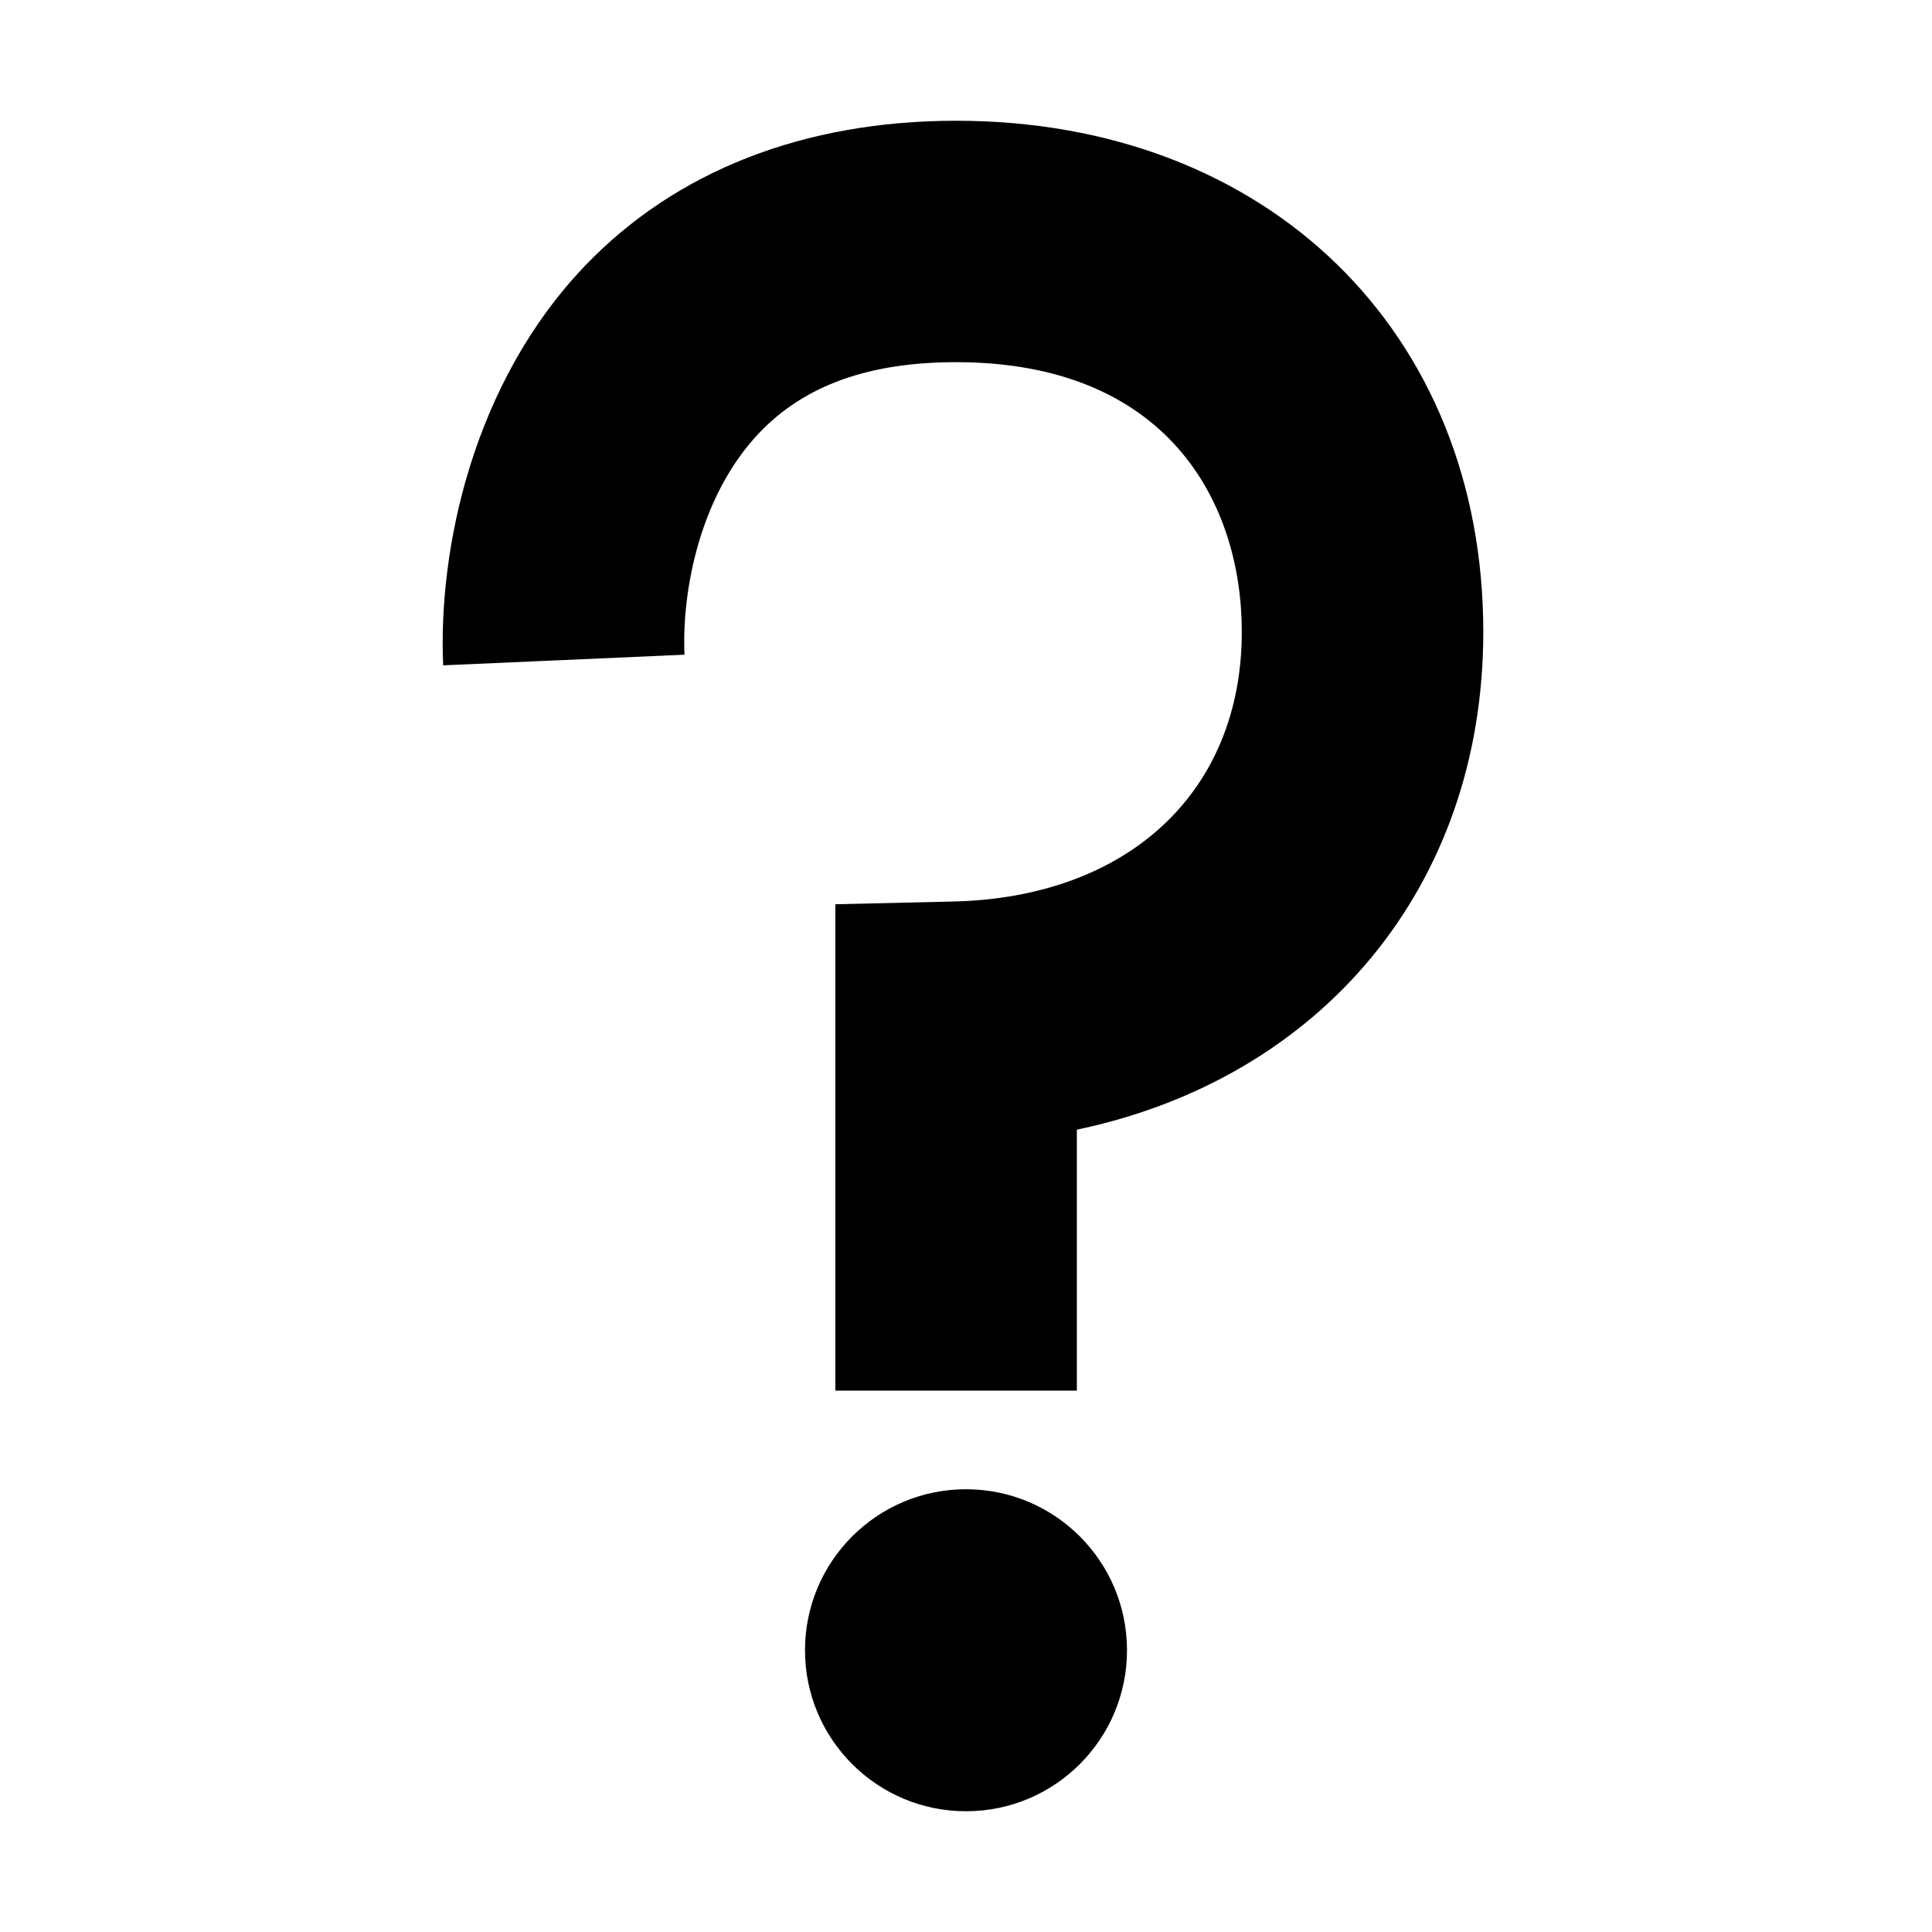
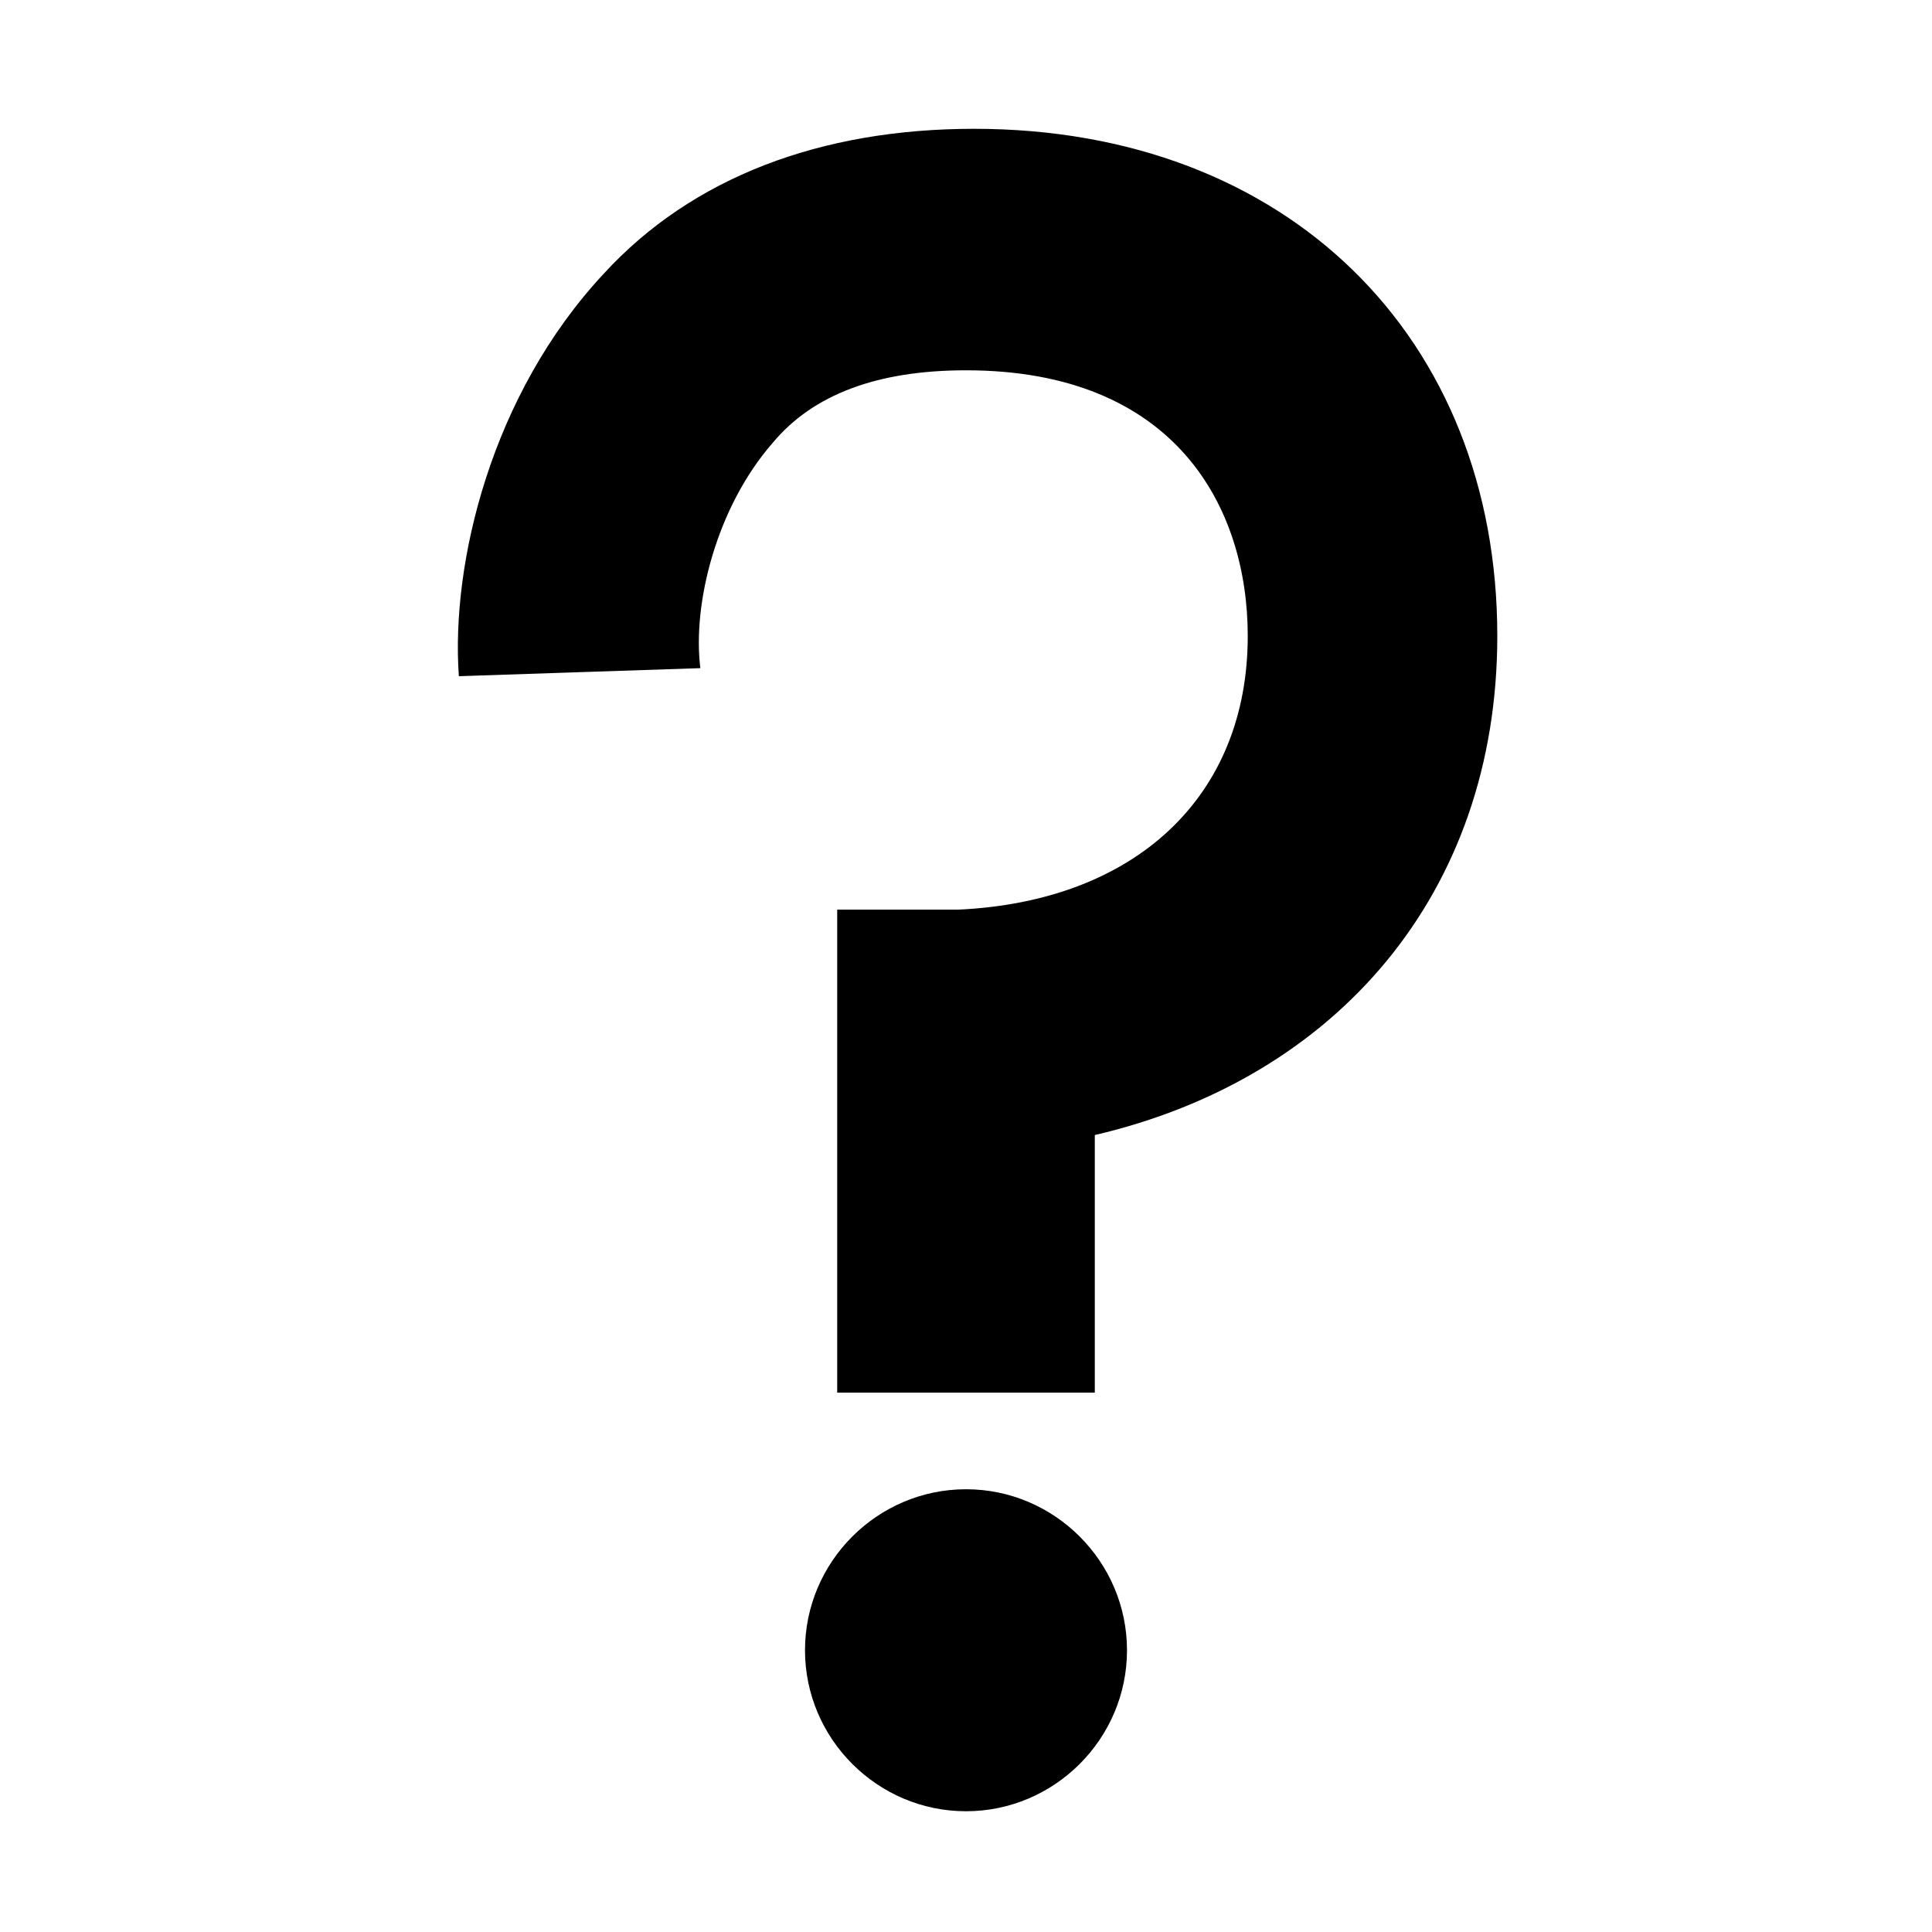
<svg xmlns="http://www.w3.org/2000/svg" version="1.1" id="Layer_1" x="0px" y="0px" width="24px" height="24px" viewBox="0 0 24 24" enable-background="new 0 0 24 24" xml:space="preserve">
  <g>
-     <path d="M13.377,17.275h-3v-6.042l1.465-0.034c2.178-0.051,3.584-1.366,3.584-3.35c0-1.619-0.933-3.35-3.549-3.35   c-1.08,0-1.879,0.286-2.442,0.875C8.691,6.152,8.468,7.347,8.503,8.133L5.505,8.265C5.442,6.821,5.872,4.759,7.268,3.301   C8.396,2.123,9.989,1.5,11.877,1.5c3.855,0,6.549,2.611,6.549,6.35c0,3.164-2.014,5.547-5.049,6.183V17.275z" />
+     <path d="M13.4,17.3h-3v-6l1.5,0c2.2-0.1,3.6-1.4,3.6-3.4c0-1.6-0.9-3.3-3.5-3.3c-1.1,0-1.9,0.3-2.4,0.9c-0.7,0.8-1,2-0.9,2.8   l-3,0.1c-0.1-1.4,0.4-3.5,1.8-5c1.1-1.2,2.7-1.8,4.6-1.8c3.9,0,6.5,2.6,6.5,6.3c0,3.2-2,5.5-5,6.2V17.3z" />
  </g>
-   <path d="M14,20.5c0,1.104-0.895,2-2,2l0,0c-1.105,0-2-0.896-2-2l0,0c0-1.104,0.895-2,2-2l0,0C13.105,18.5,14,19.396,14,20.5L14,20.5  z" />
+   <path d="M14,20.5c0,1.1-0.9,2-2,2l0,0c-1.1,0-2-0.9-2-2l0,0c0-1.1,0.9-2,2-2l0,0C13.1,18.5,14,19.4,14,20.5L14,20.5z" />
</svg>
